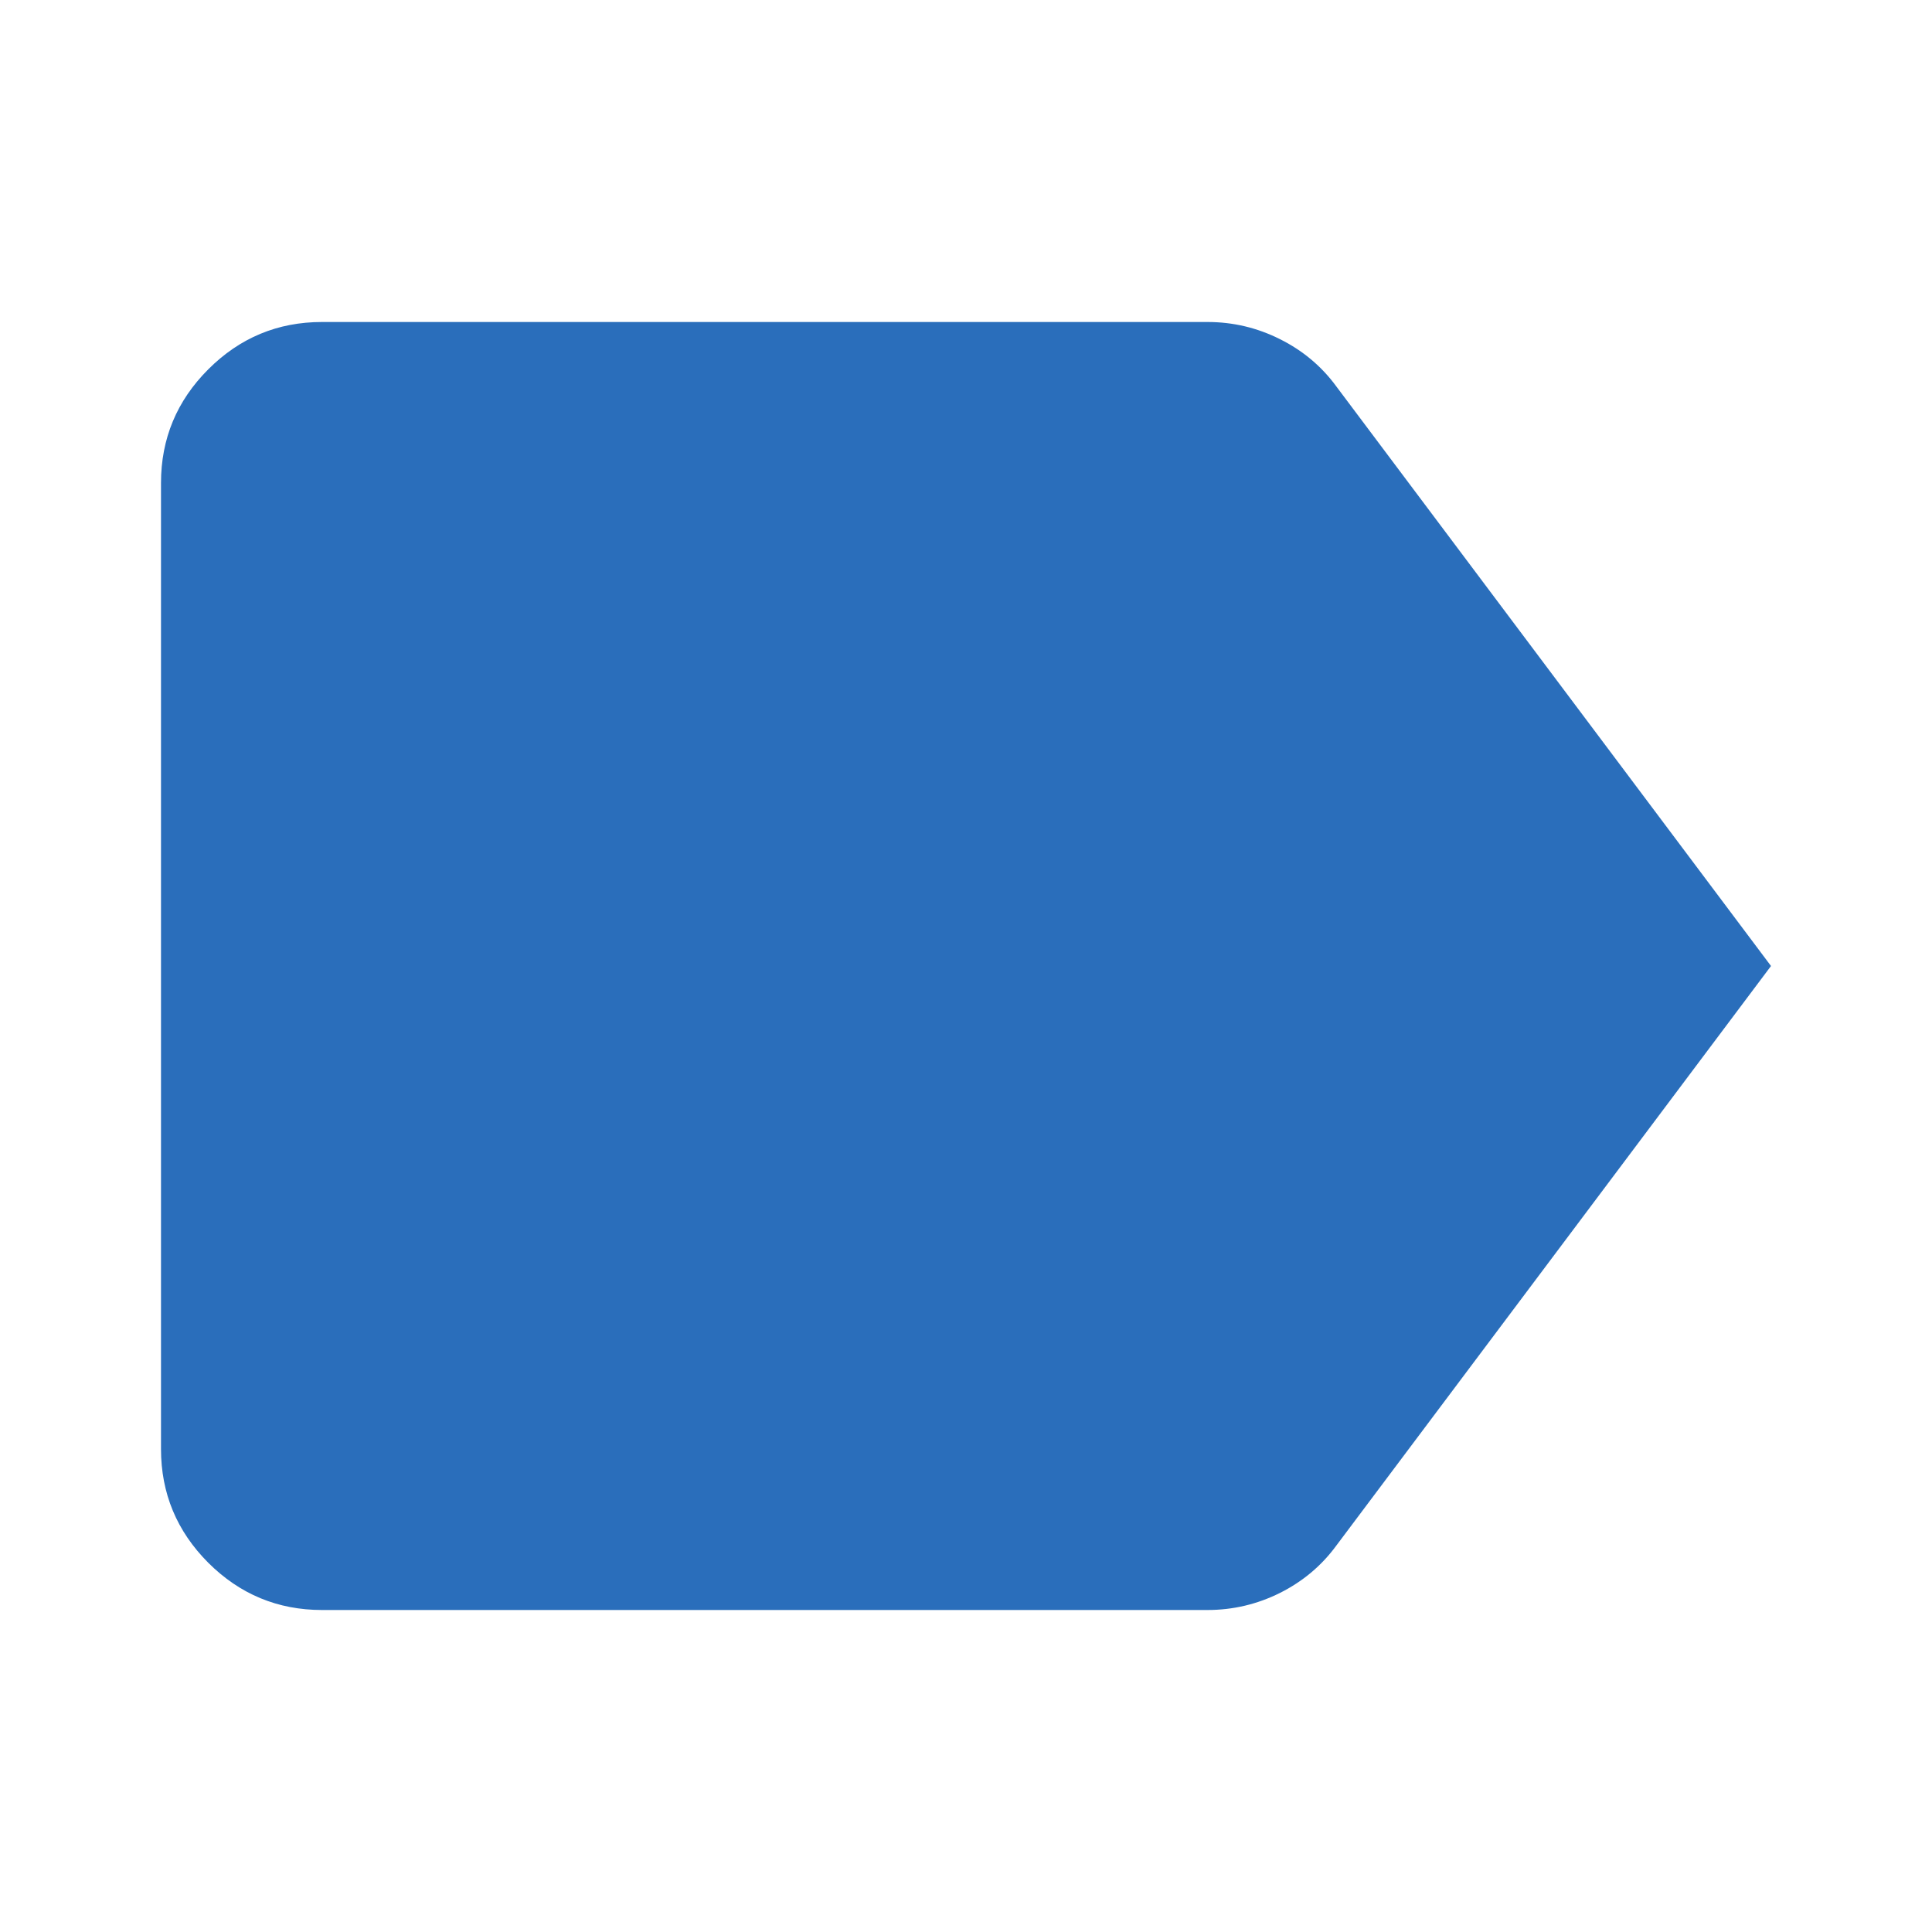
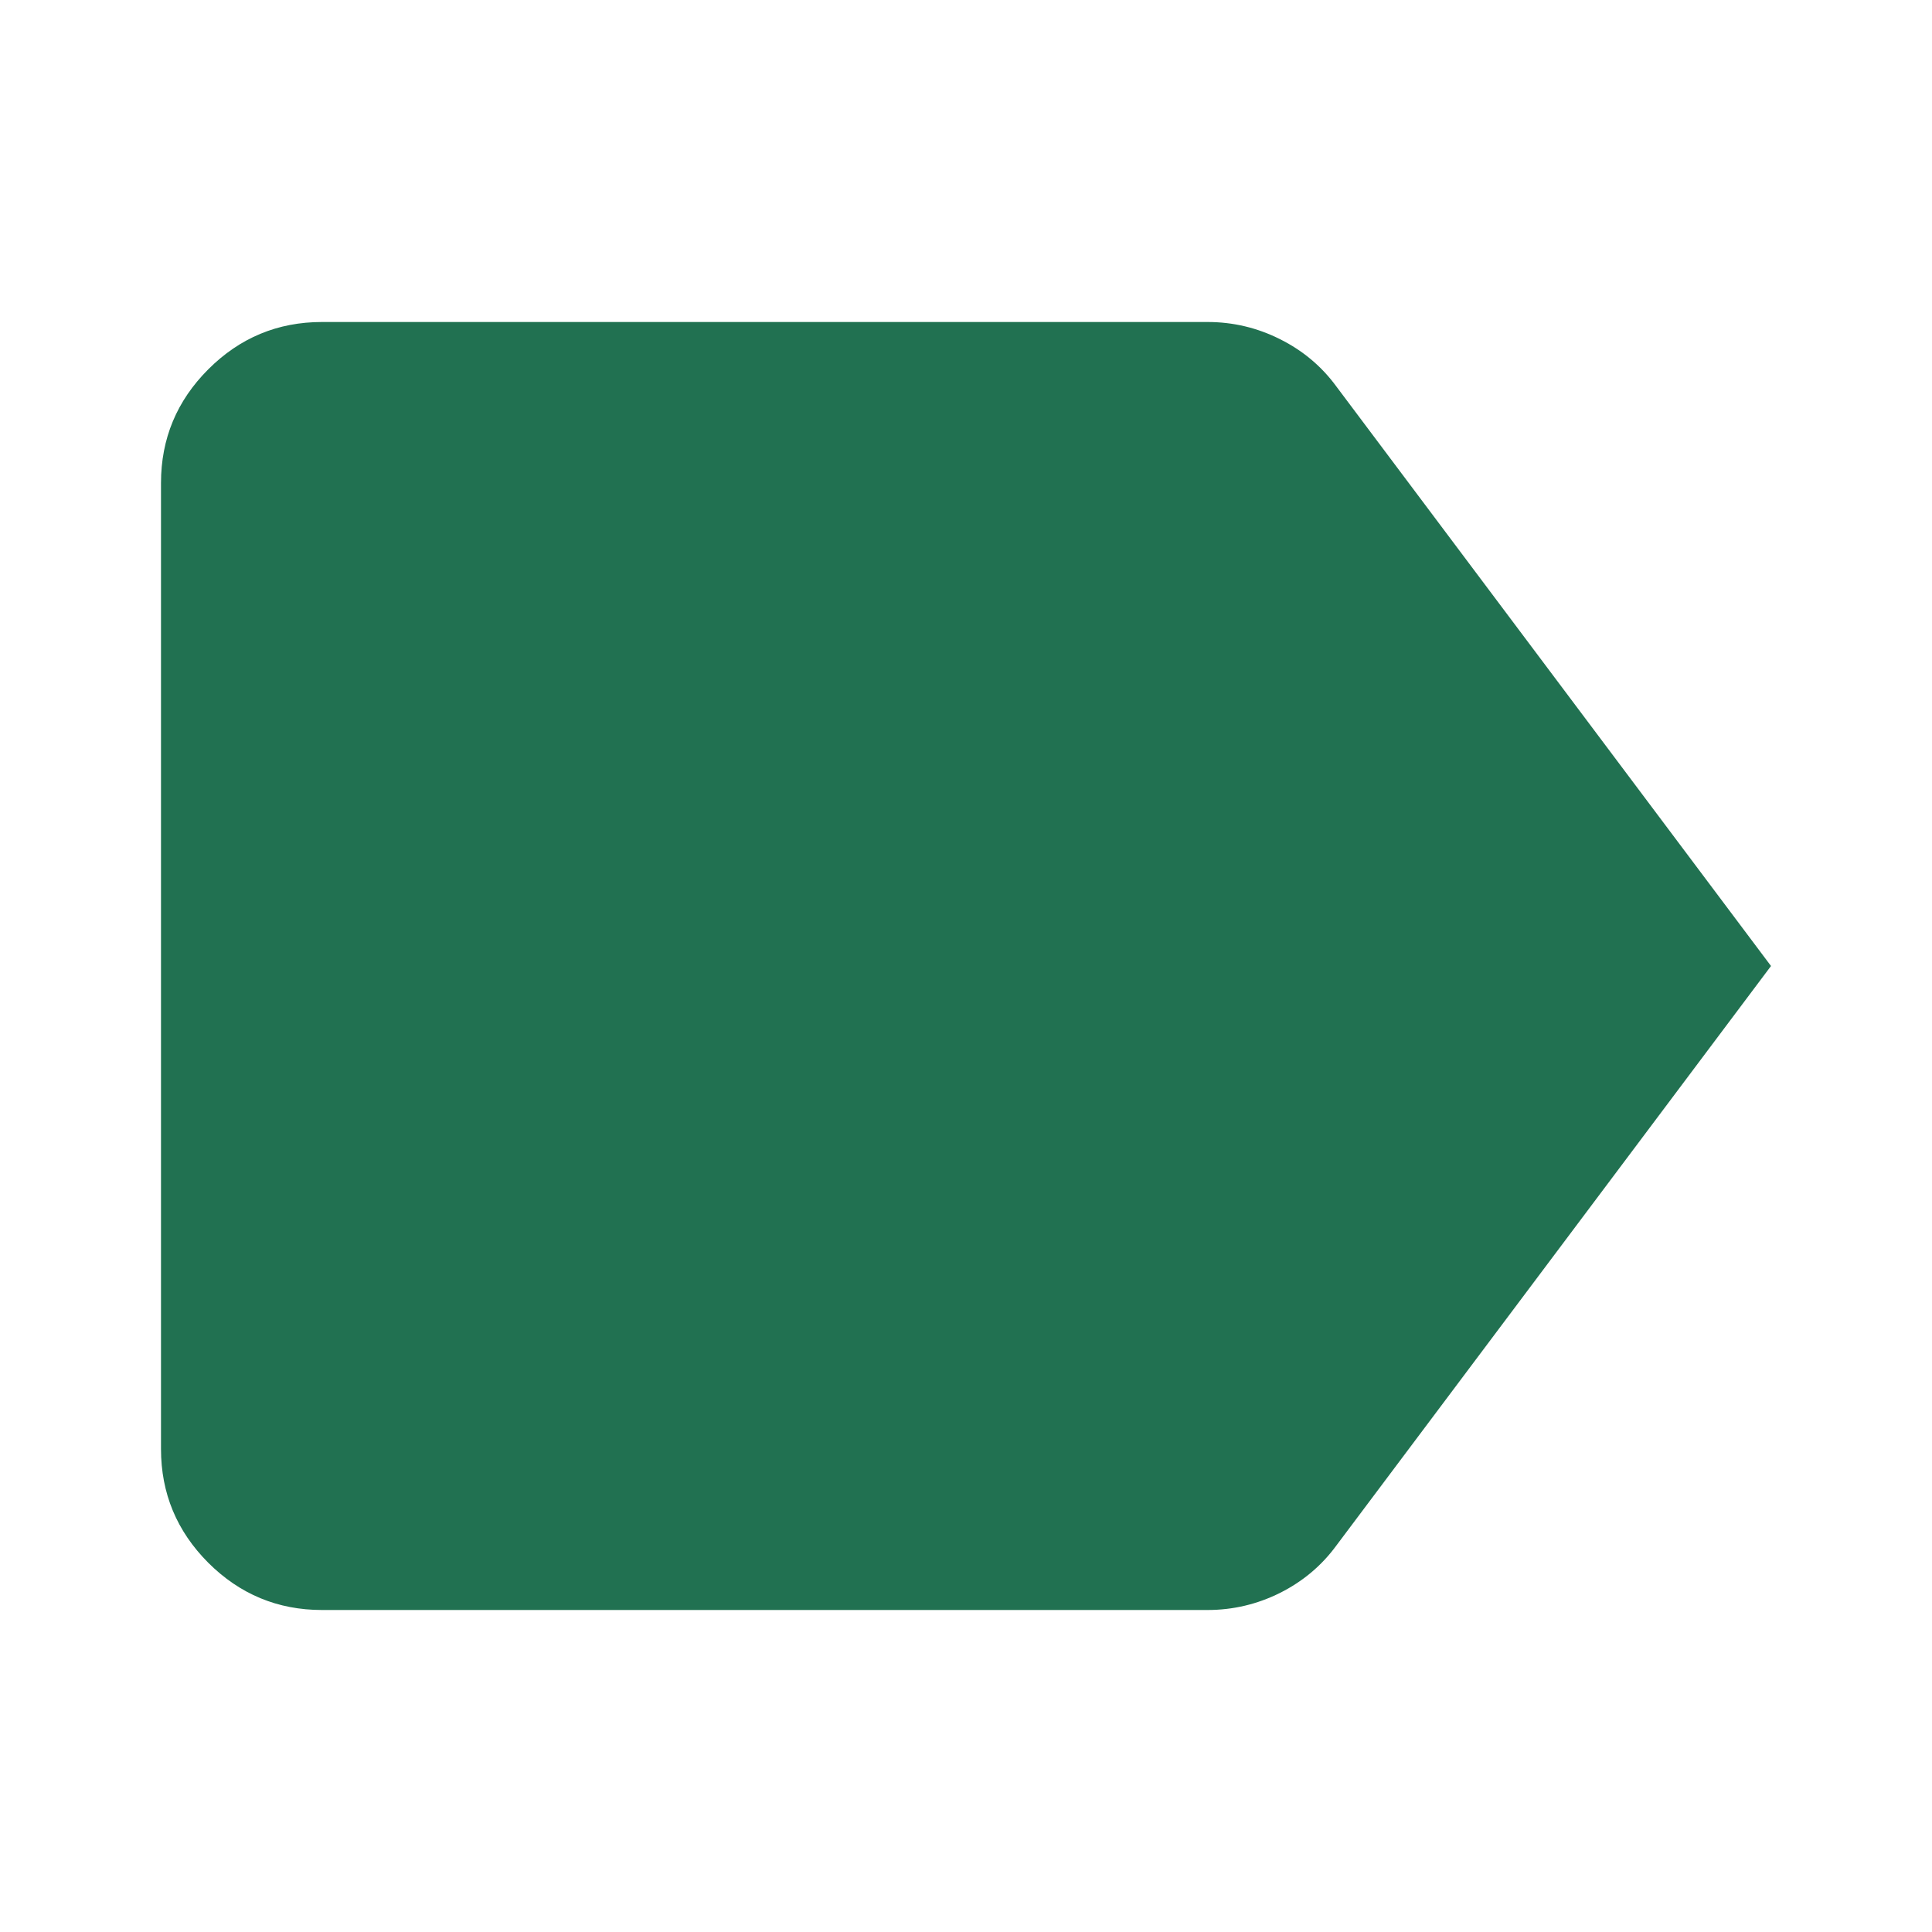
<svg xmlns="http://www.w3.org/2000/svg" width="24" height="24" viewBox="0 0 24 24" fill="none">
  <g id="Fill=On">
    <mask id="mask0_9_1756" style="mask-type:alpha" maskUnits="userSpaceOnUse" x="0" y="0" width="24" height="24">
      <rect id="Bounding box" width="24" height="24" fill="#D9D9D9" />
    </mask>
    <g mask="url(#mask0_9_1756)">
-       <path id="label" d="M4 20C3.45 20 2.979 19.804 2.587 19.413C2.196 19.021 2 18.55 2 18V6C2 5.45 2.196 4.979 2.587 4.588C2.979 4.196 3.45 4 4 4H15C15.317 4 15.617 4.071 15.9 4.213C16.183 4.354 16.417 4.55 16.6 4.8L22 12L16.6 19.2C16.417 19.45 16.183 19.646 15.9 19.788C15.617 19.929 15.317 20 15 20H4Z" fill="#2A6EBB" />
+       <path id="label" d="M4 20C3.45 20 2.979 19.804 2.587 19.413C2.196 19.021 2 18.55 2 18V6C2 5.45 2.196 4.979 2.587 4.588C2.979 4.196 3.45 4 4 4H15C15.317 4 15.617 4.071 15.9 4.213C16.183 4.354 16.417 4.55 16.6 4.8L22 12L16.6 19.2C16.417 19.45 16.183 19.646 15.9 19.788C15.617 19.929 15.317 20 15 20H4Z" fill="#217151" />
    </g>
  </g>
</svg>
